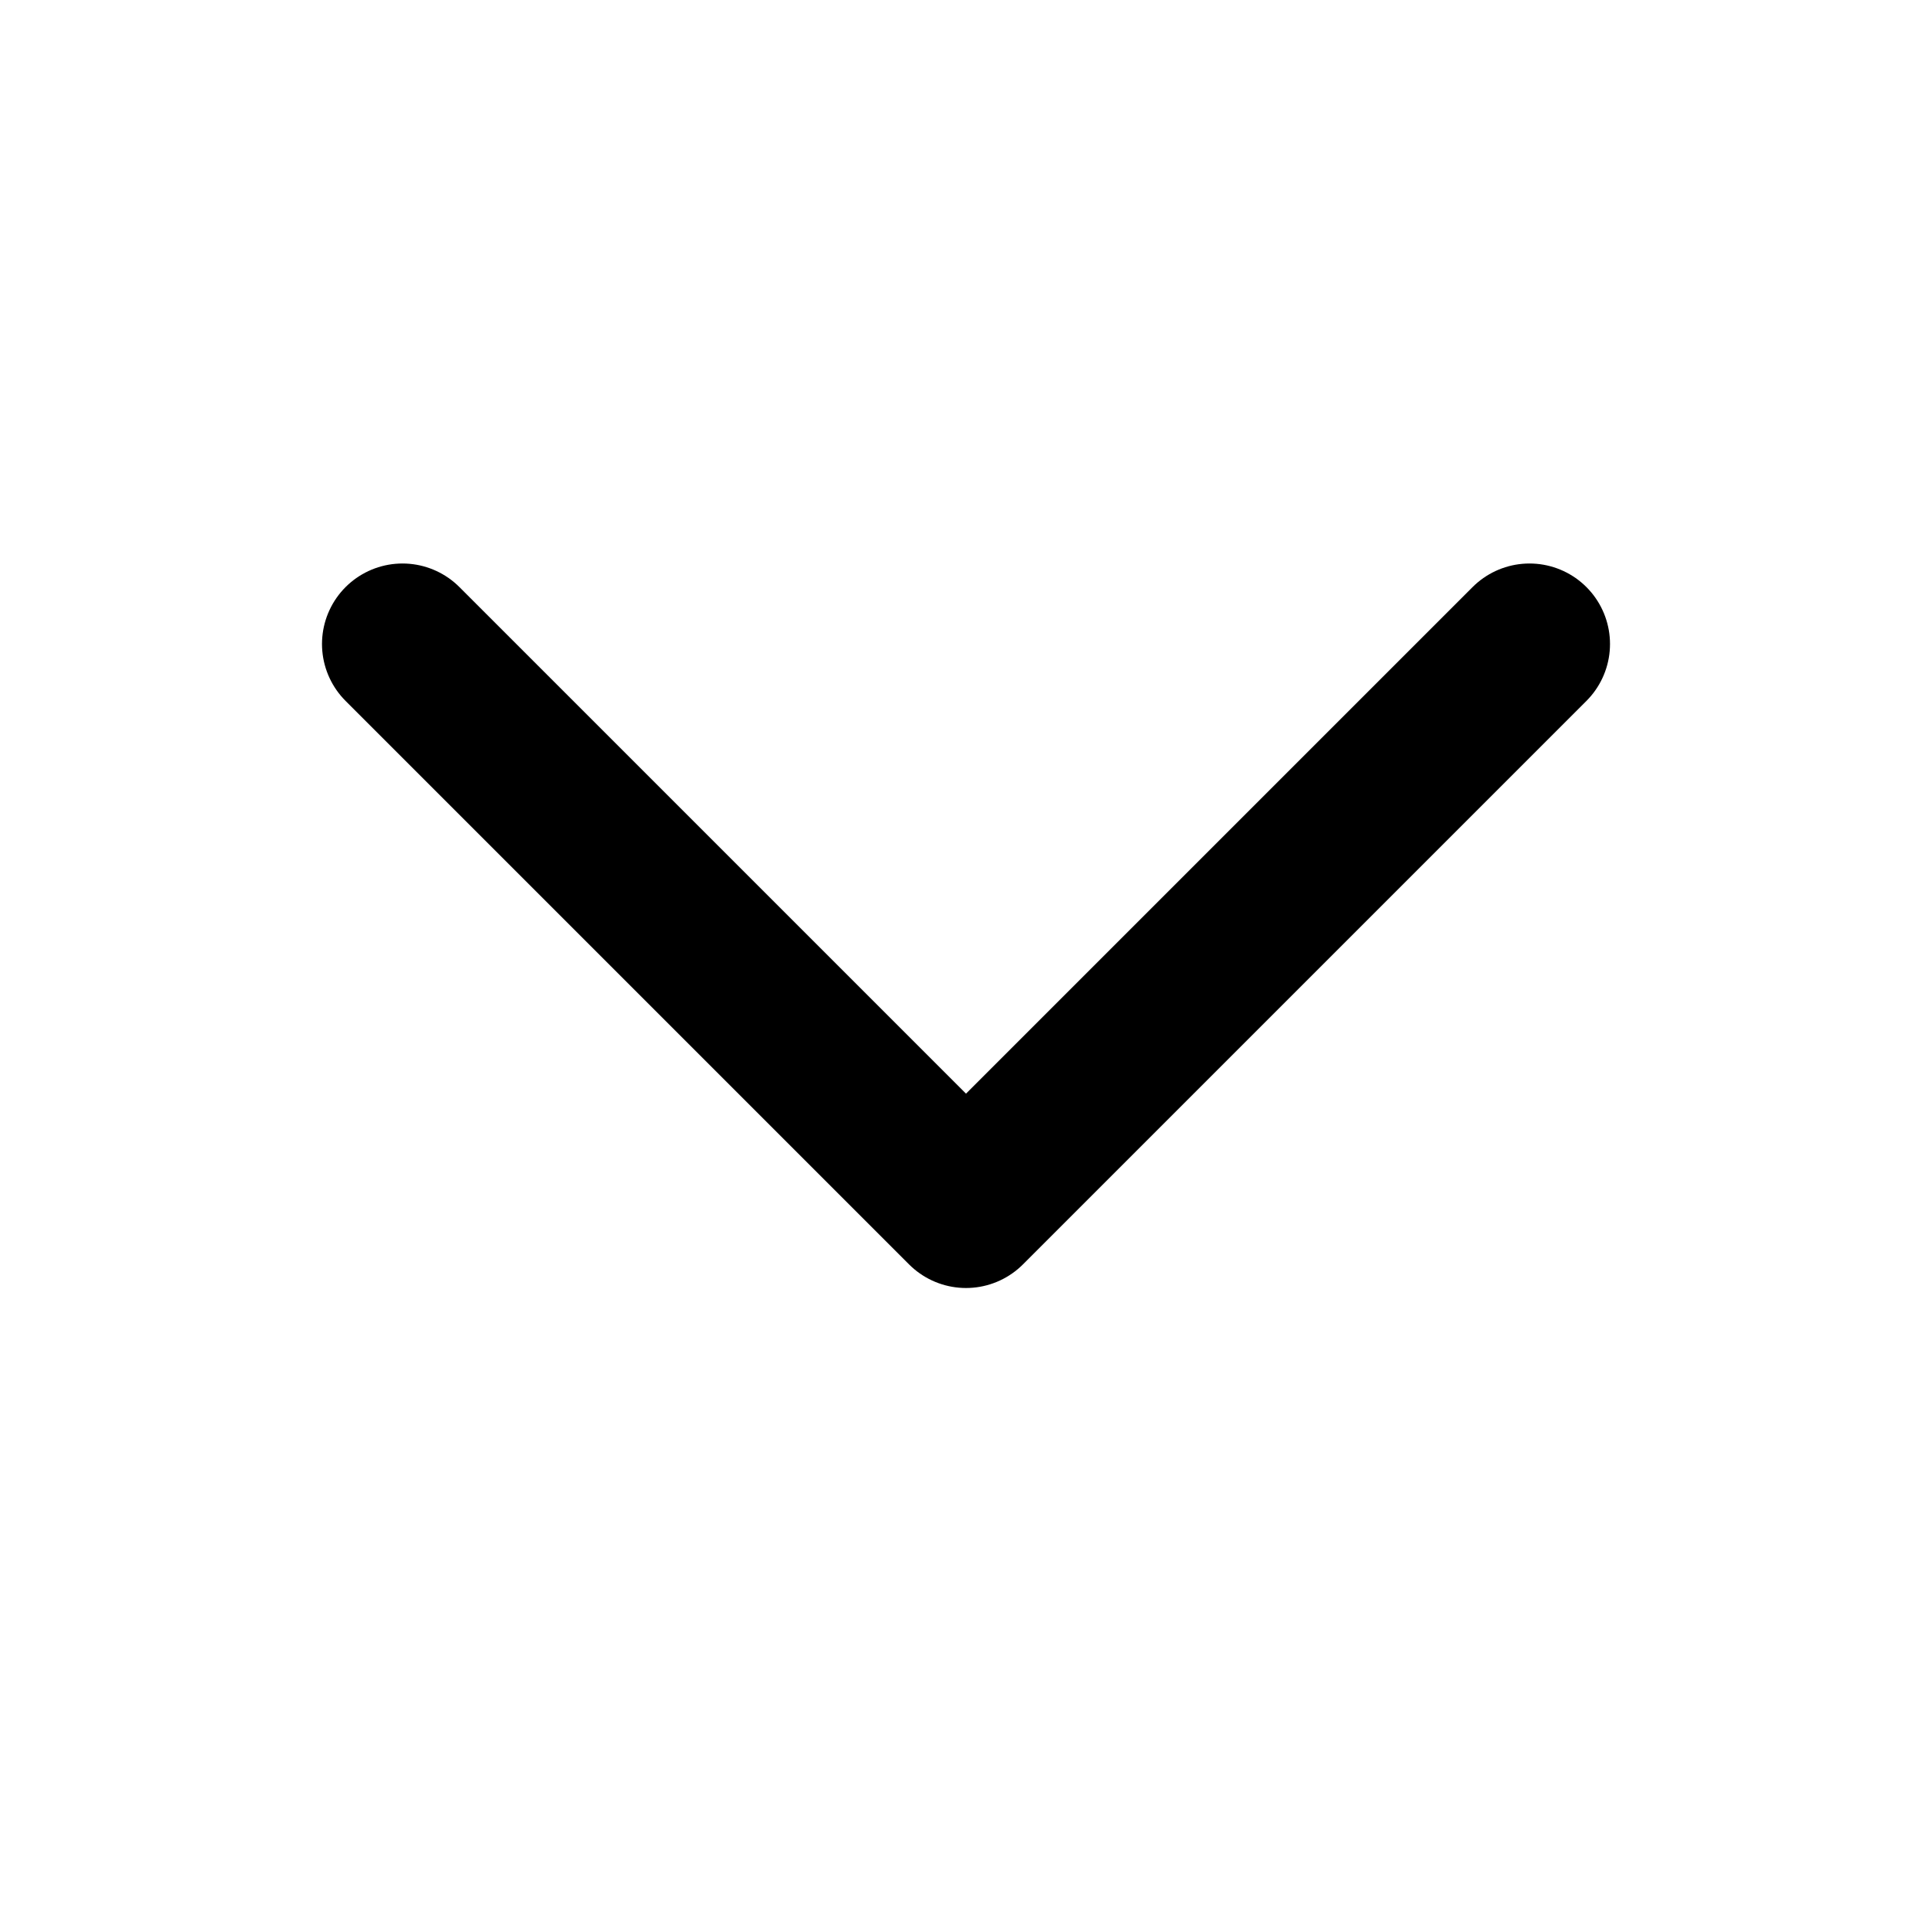
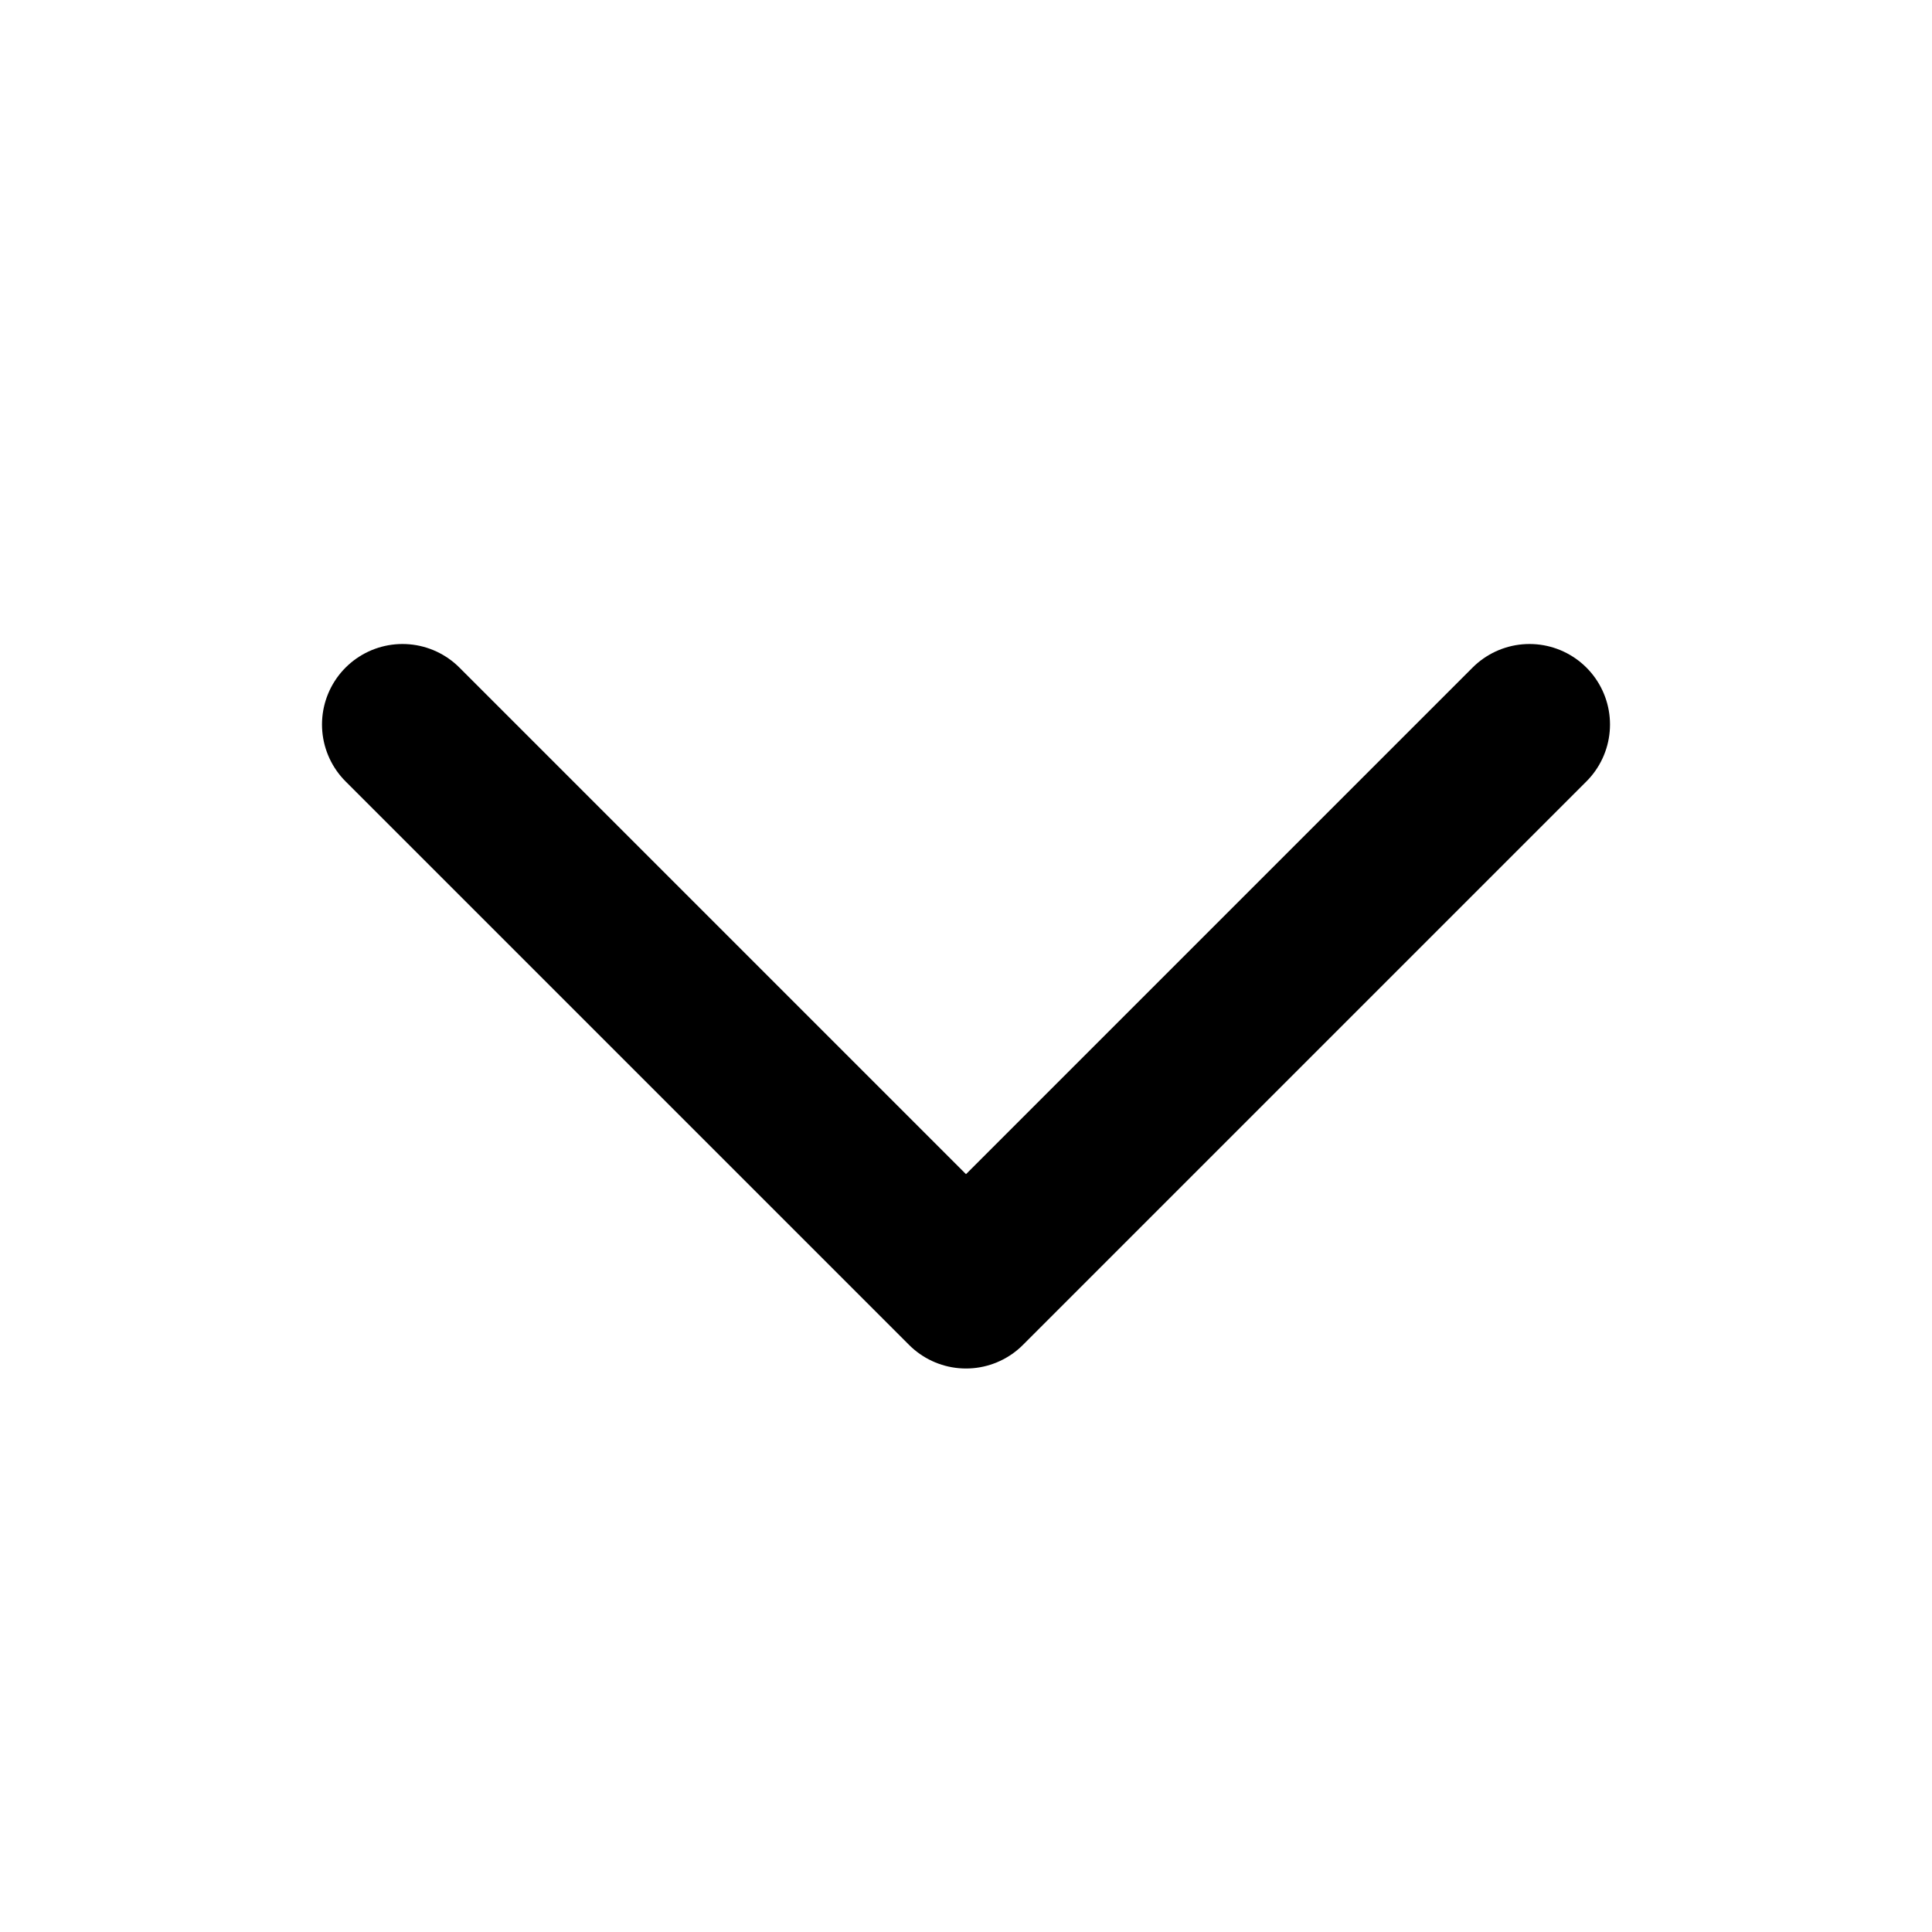
<svg xmlns="http://www.w3.org/2000/svg" width="24" height="24" viewBox="0 0 24 24" fill="none">
-   <path d="M5 8L12 15L19 8" stroke="black" stroke-width="2" stroke-linecap="round" stroke-linejoin="round" />
+   <path d="M5 9L12 16L19 9" stroke="black" stroke-width="2" stroke-linecap="round" stroke-linejoin="round" />
</svg>
